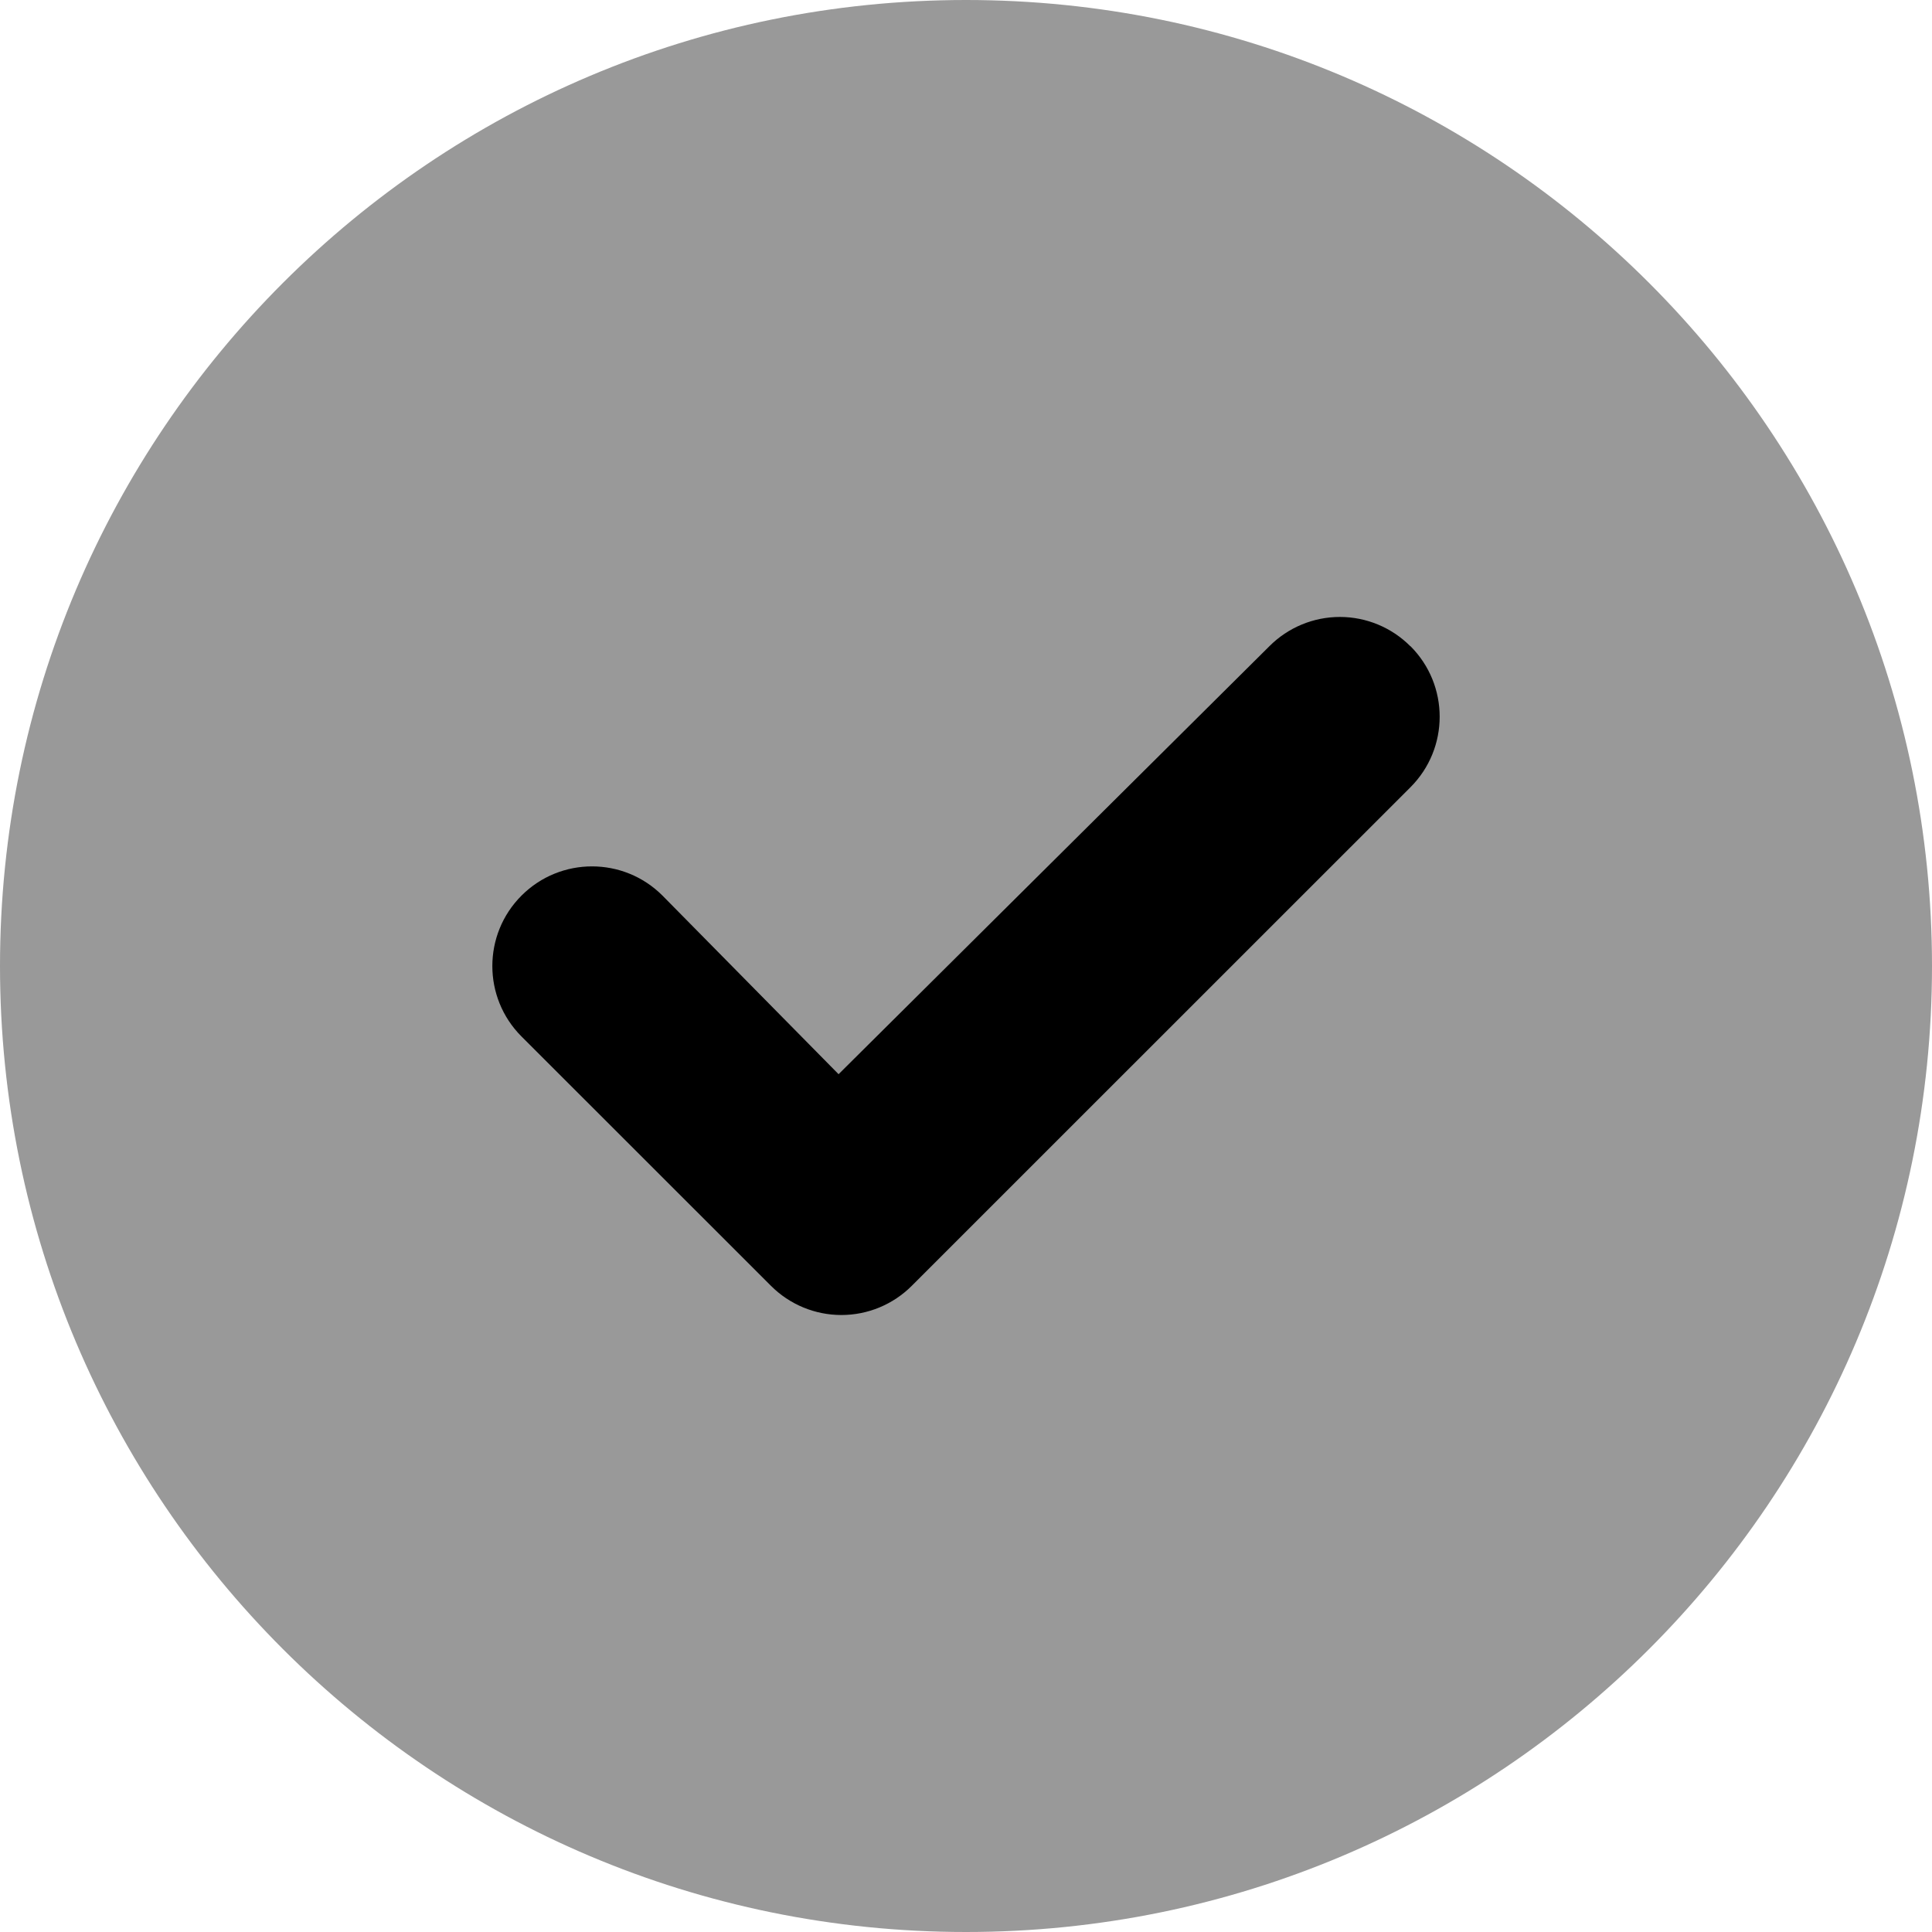
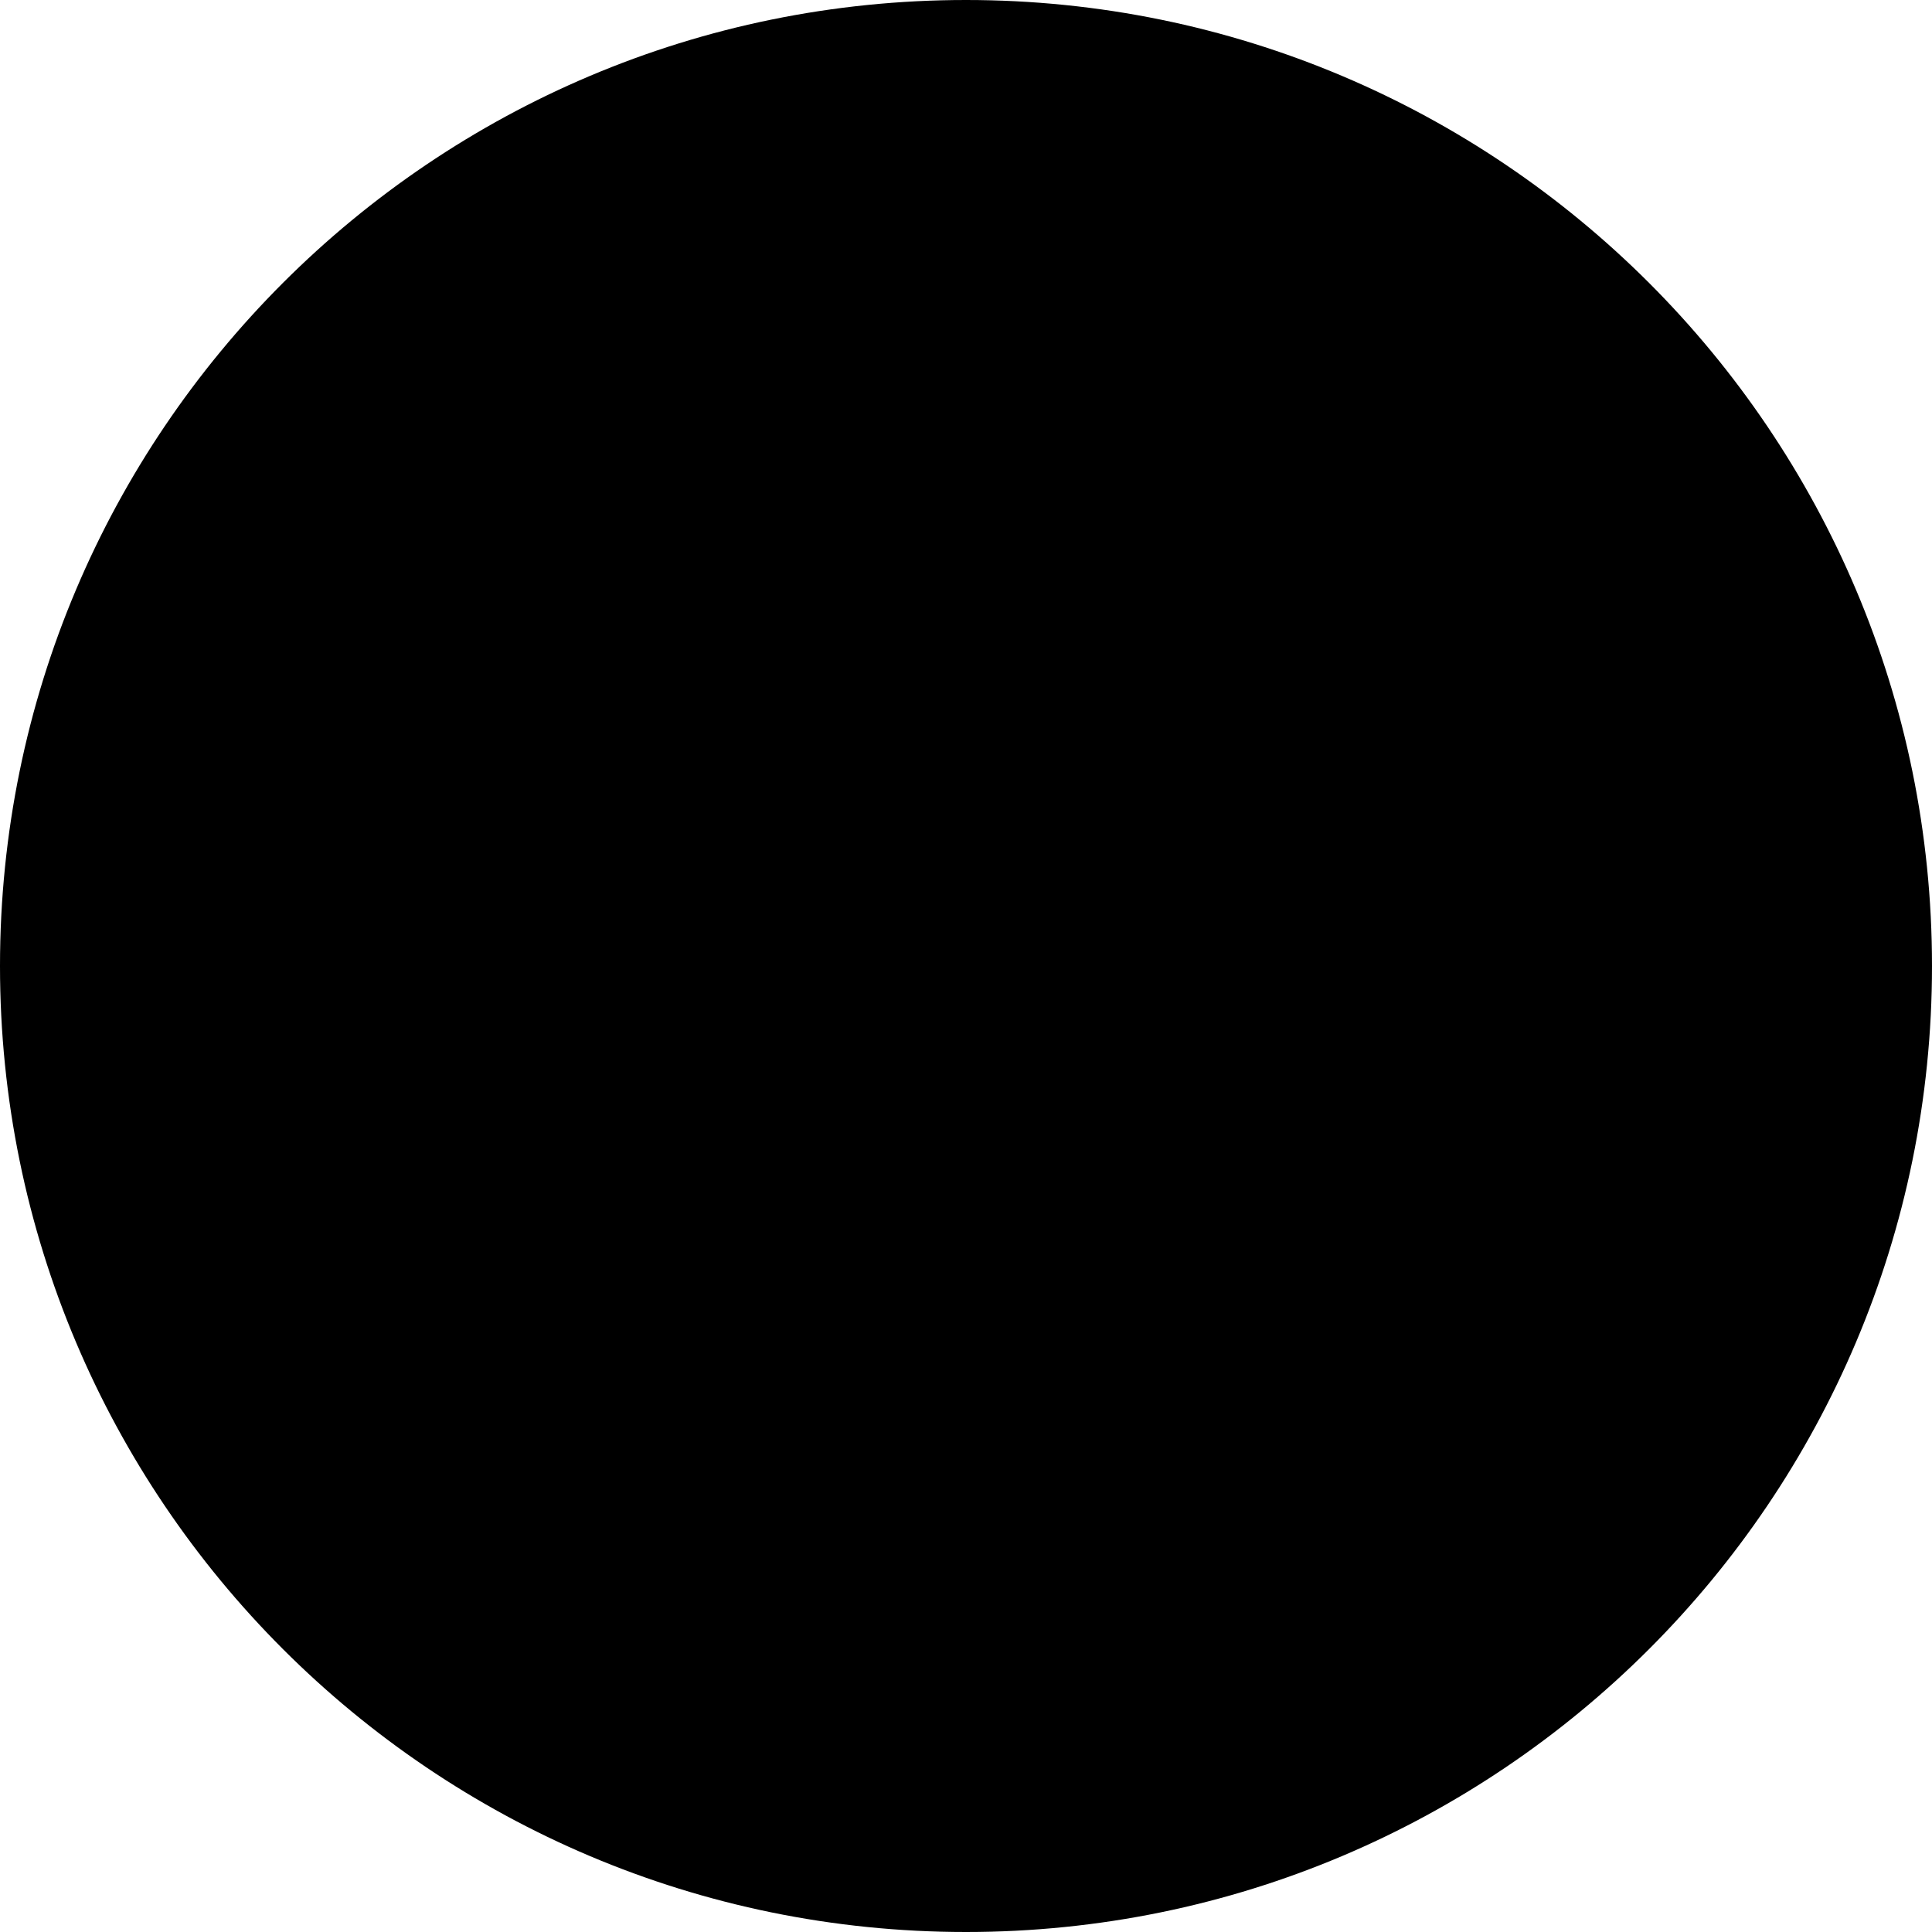
<svg xmlns="http://www.w3.org/2000/svg" viewBox="0 0 485.5 485.5">
  <defs>
    <style>.cls-1{opacity:0.4;}.cls-1,.cls-2{isolation:isolate;}</style>
  </defs>
  <g id="Layer_2" data-name="Layer 2">
    <g id="Layer_1-2" data-name="Layer 1">
-       <path class="cls-1" d="M485.5,242.75c0,134.08-108.67,242.75-242.75,242.75S0,376.83,0,242.75,108.67,0,242.75,0,485.5,108.67,485.5,242.75Z" />
-       <path class="cls-2" d="M354.44,162.38a25.07,25.07,0,0,1,0,35.45L229.13,323.11a25,25,0,0,1-35.4,0l-62.68-62.65a25,25,0,0,1,35.43-35.4l44.25,44.88L319,162.38a25,25,0,0,1,35.4,0Z" />
+       <path className="cls-1" d="M485.5,242.75c0,134.08-108.67,242.75-242.75,242.75S0,376.83,0,242.75,108.67,0,242.75,0,485.5,108.67,485.5,242.75Z" />
+       <path className="cls-2" d="M354.44,162.38a25.07,25.07,0,0,1,0,35.45L229.13,323.11a25,25,0,0,1-35.4,0l-62.68-62.65a25,25,0,0,1,35.43-35.4l44.25,44.88L319,162.38a25,25,0,0,1,35.4,0Z" />
    </g>
  </g>
</svg>
